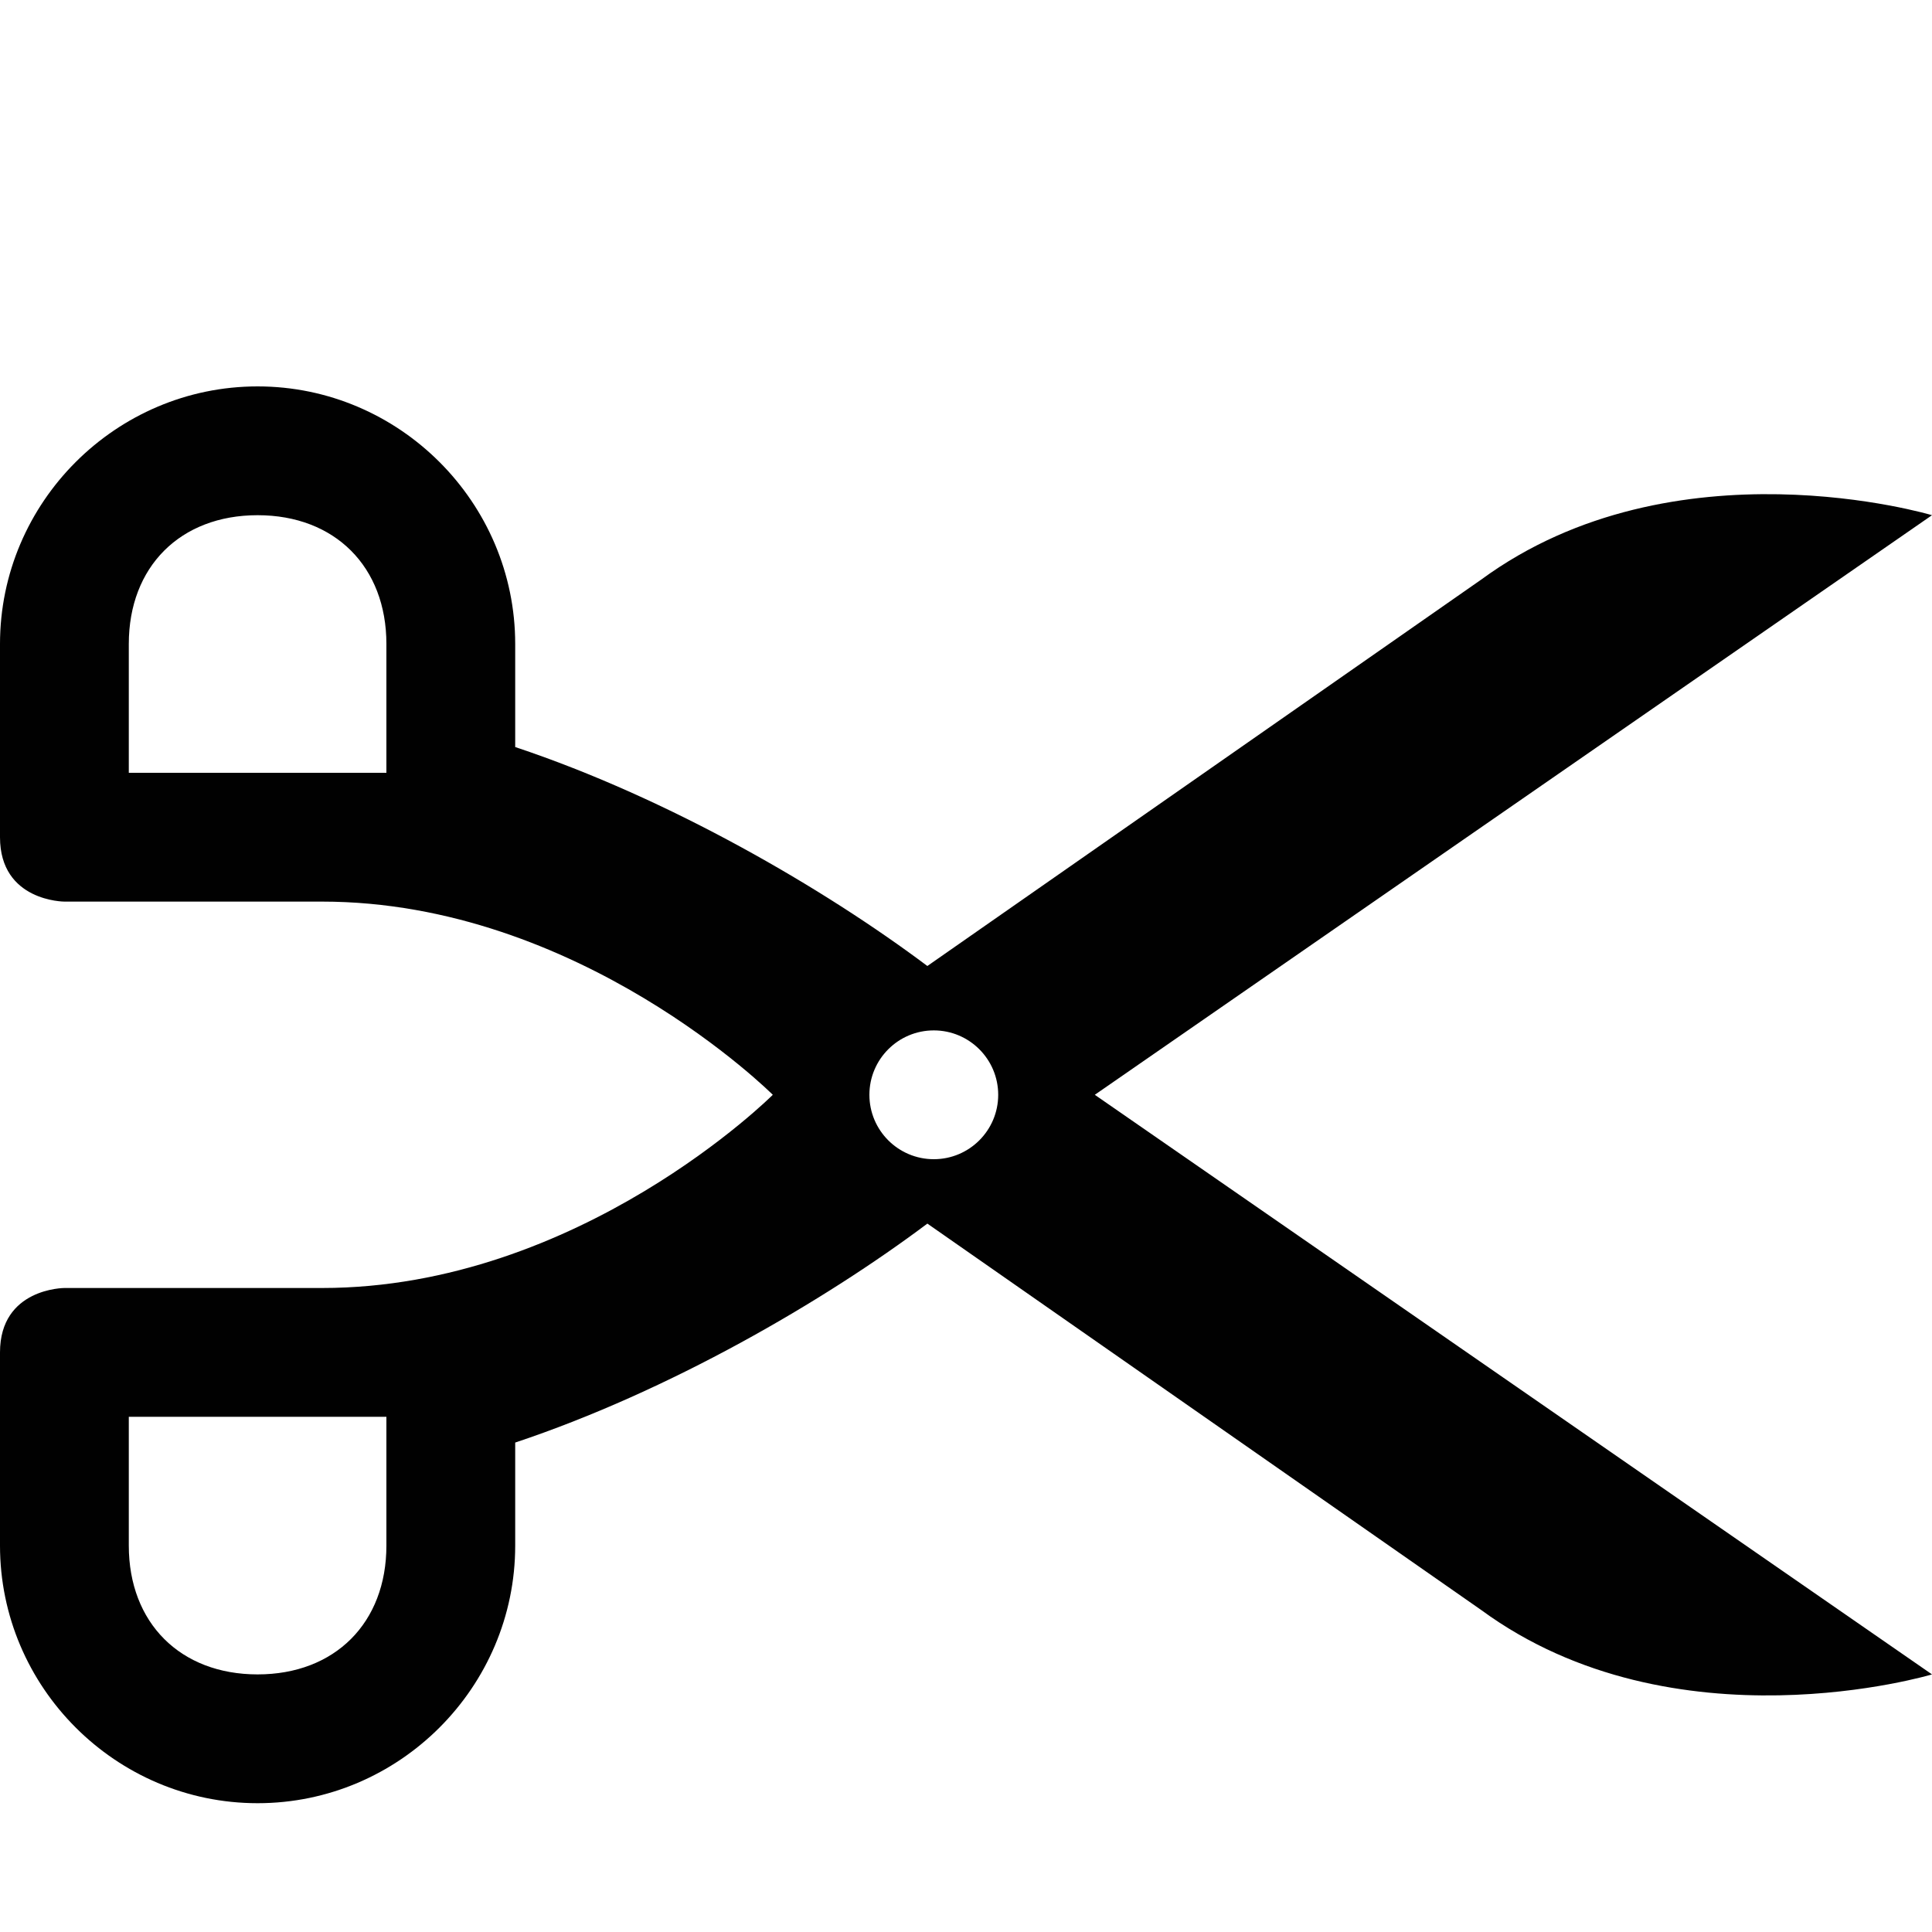
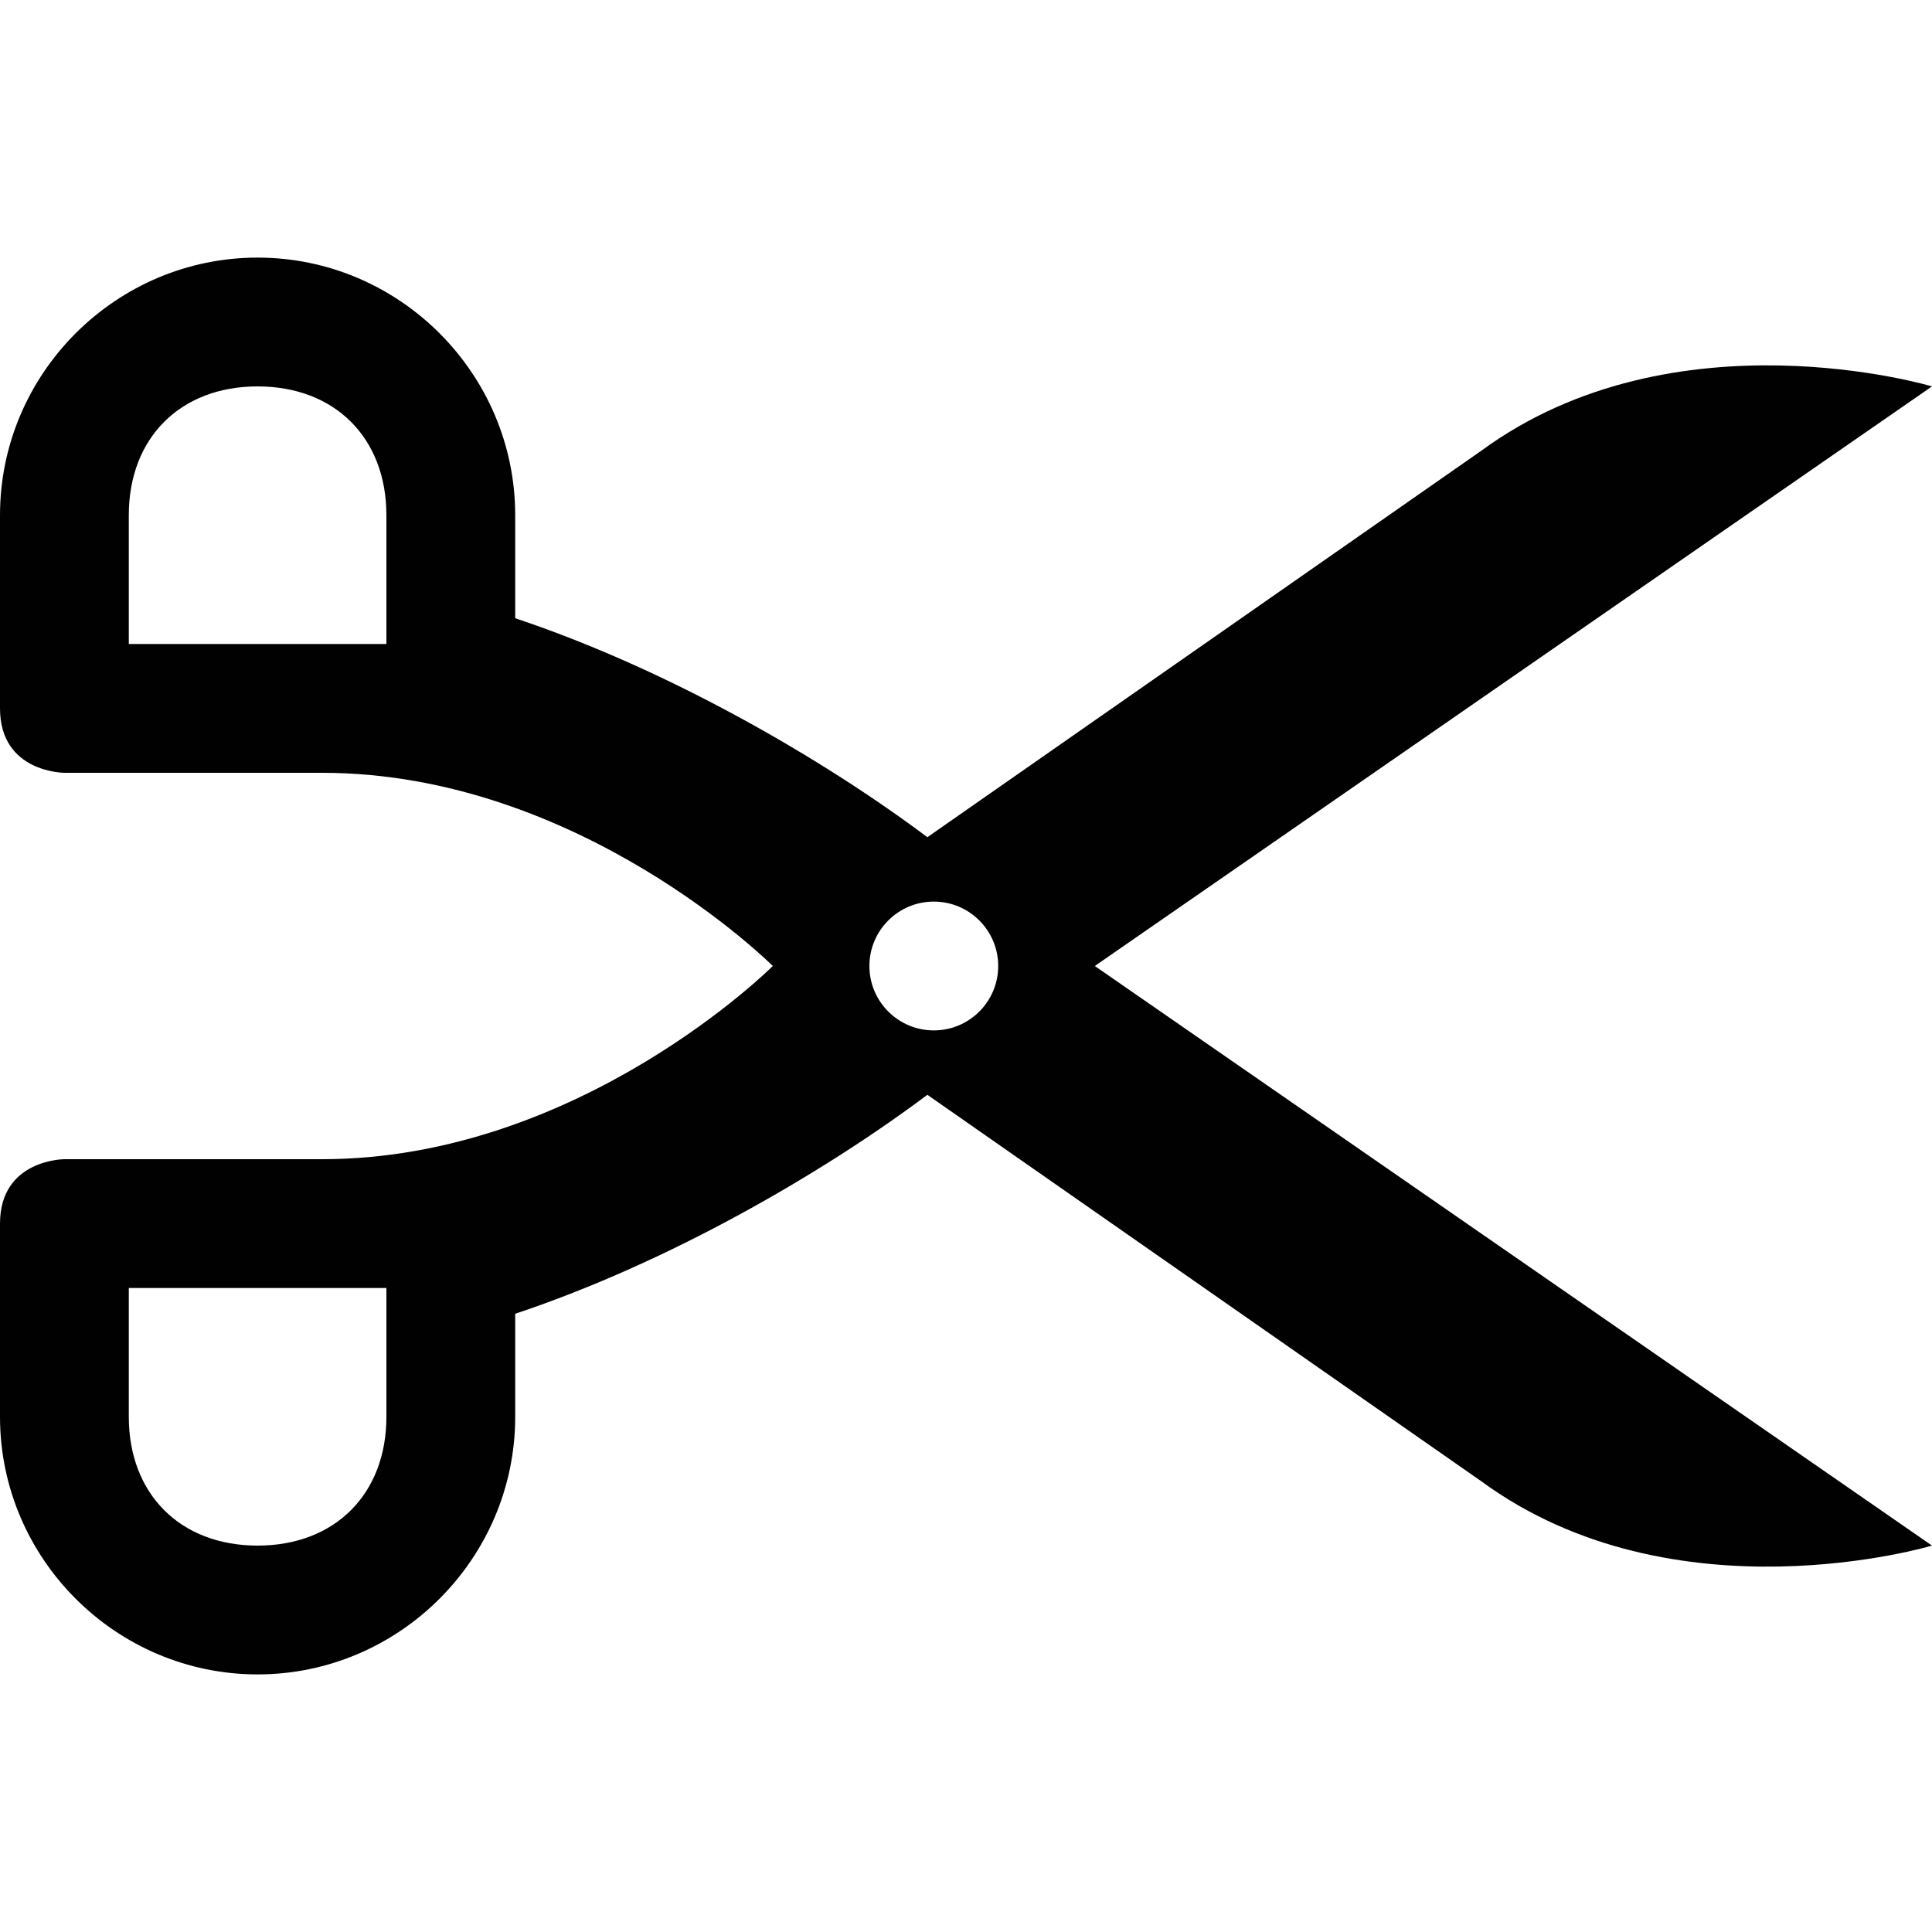
<svg xmlns="http://www.w3.org/2000/svg" width="15px" height="15px" viewBox="0 0 15 15" version="1.1">
  <defs />
  <g id="Page-1" stroke="none" stroke-width="1" fill="none" fill-rule="evenodd">
    <g id="barber" fill="#010101">
-       <g id="beautysalon" transform="translate(0, 3)">
+       <g id="beautysalon" transform="translate(0, 2)">
        <g id="svg4619">
          <path d="M15,1 C15,1 13,0.4 11.5,1.5 L7.2,4.5 C6.4,3.9 5.2,3.2 4,2.8 L4,2 C4,0.9 3.1,0 2,0 C0.9,0 0,0.9 0,2 L0,3.5 C0,4 0.5,4 0.5,4 L2,4 L2.5,4 C4.5,4 6,5.5 6,5.5 C6,5.5 4.5,7 2.5,7 L2,7 L0.5,7 C0.5,7 0,7 0,7.5 L0,9 C0,10.1 0.9,11 2,11 C3.1,11 4,10.1 4,9 L4,8.2 C5.2,7.8 6.4,7.1 7.2,6.5 L11.5,9.5 C13,10.6 15,10 15,10 L8.5,5.5 L15,1 Z M3,3 L2,3 L1,3 L1,2 C1,1.4 1.4,1 2,1 C2.6,1 3,1.4 3,2 L3,3 Z M3,9 C3,9.6 2.6,10 2,10 C1.4,10 1,9.6 1,9 L1,8 L2,8 L3,8 L3,9 Z M7.25,6 C6.974,6 6.75,5.776 6.75,5.5 C6.75,5.224 6.974,5 7.25,5 C7.526,5 7.75,5.224 7.75,5.5 C7.75,5.776 7.526,6 7.25,6 Z" id="Shape" />
        </g>
      </g>
    </g>
  </g>
</svg>
